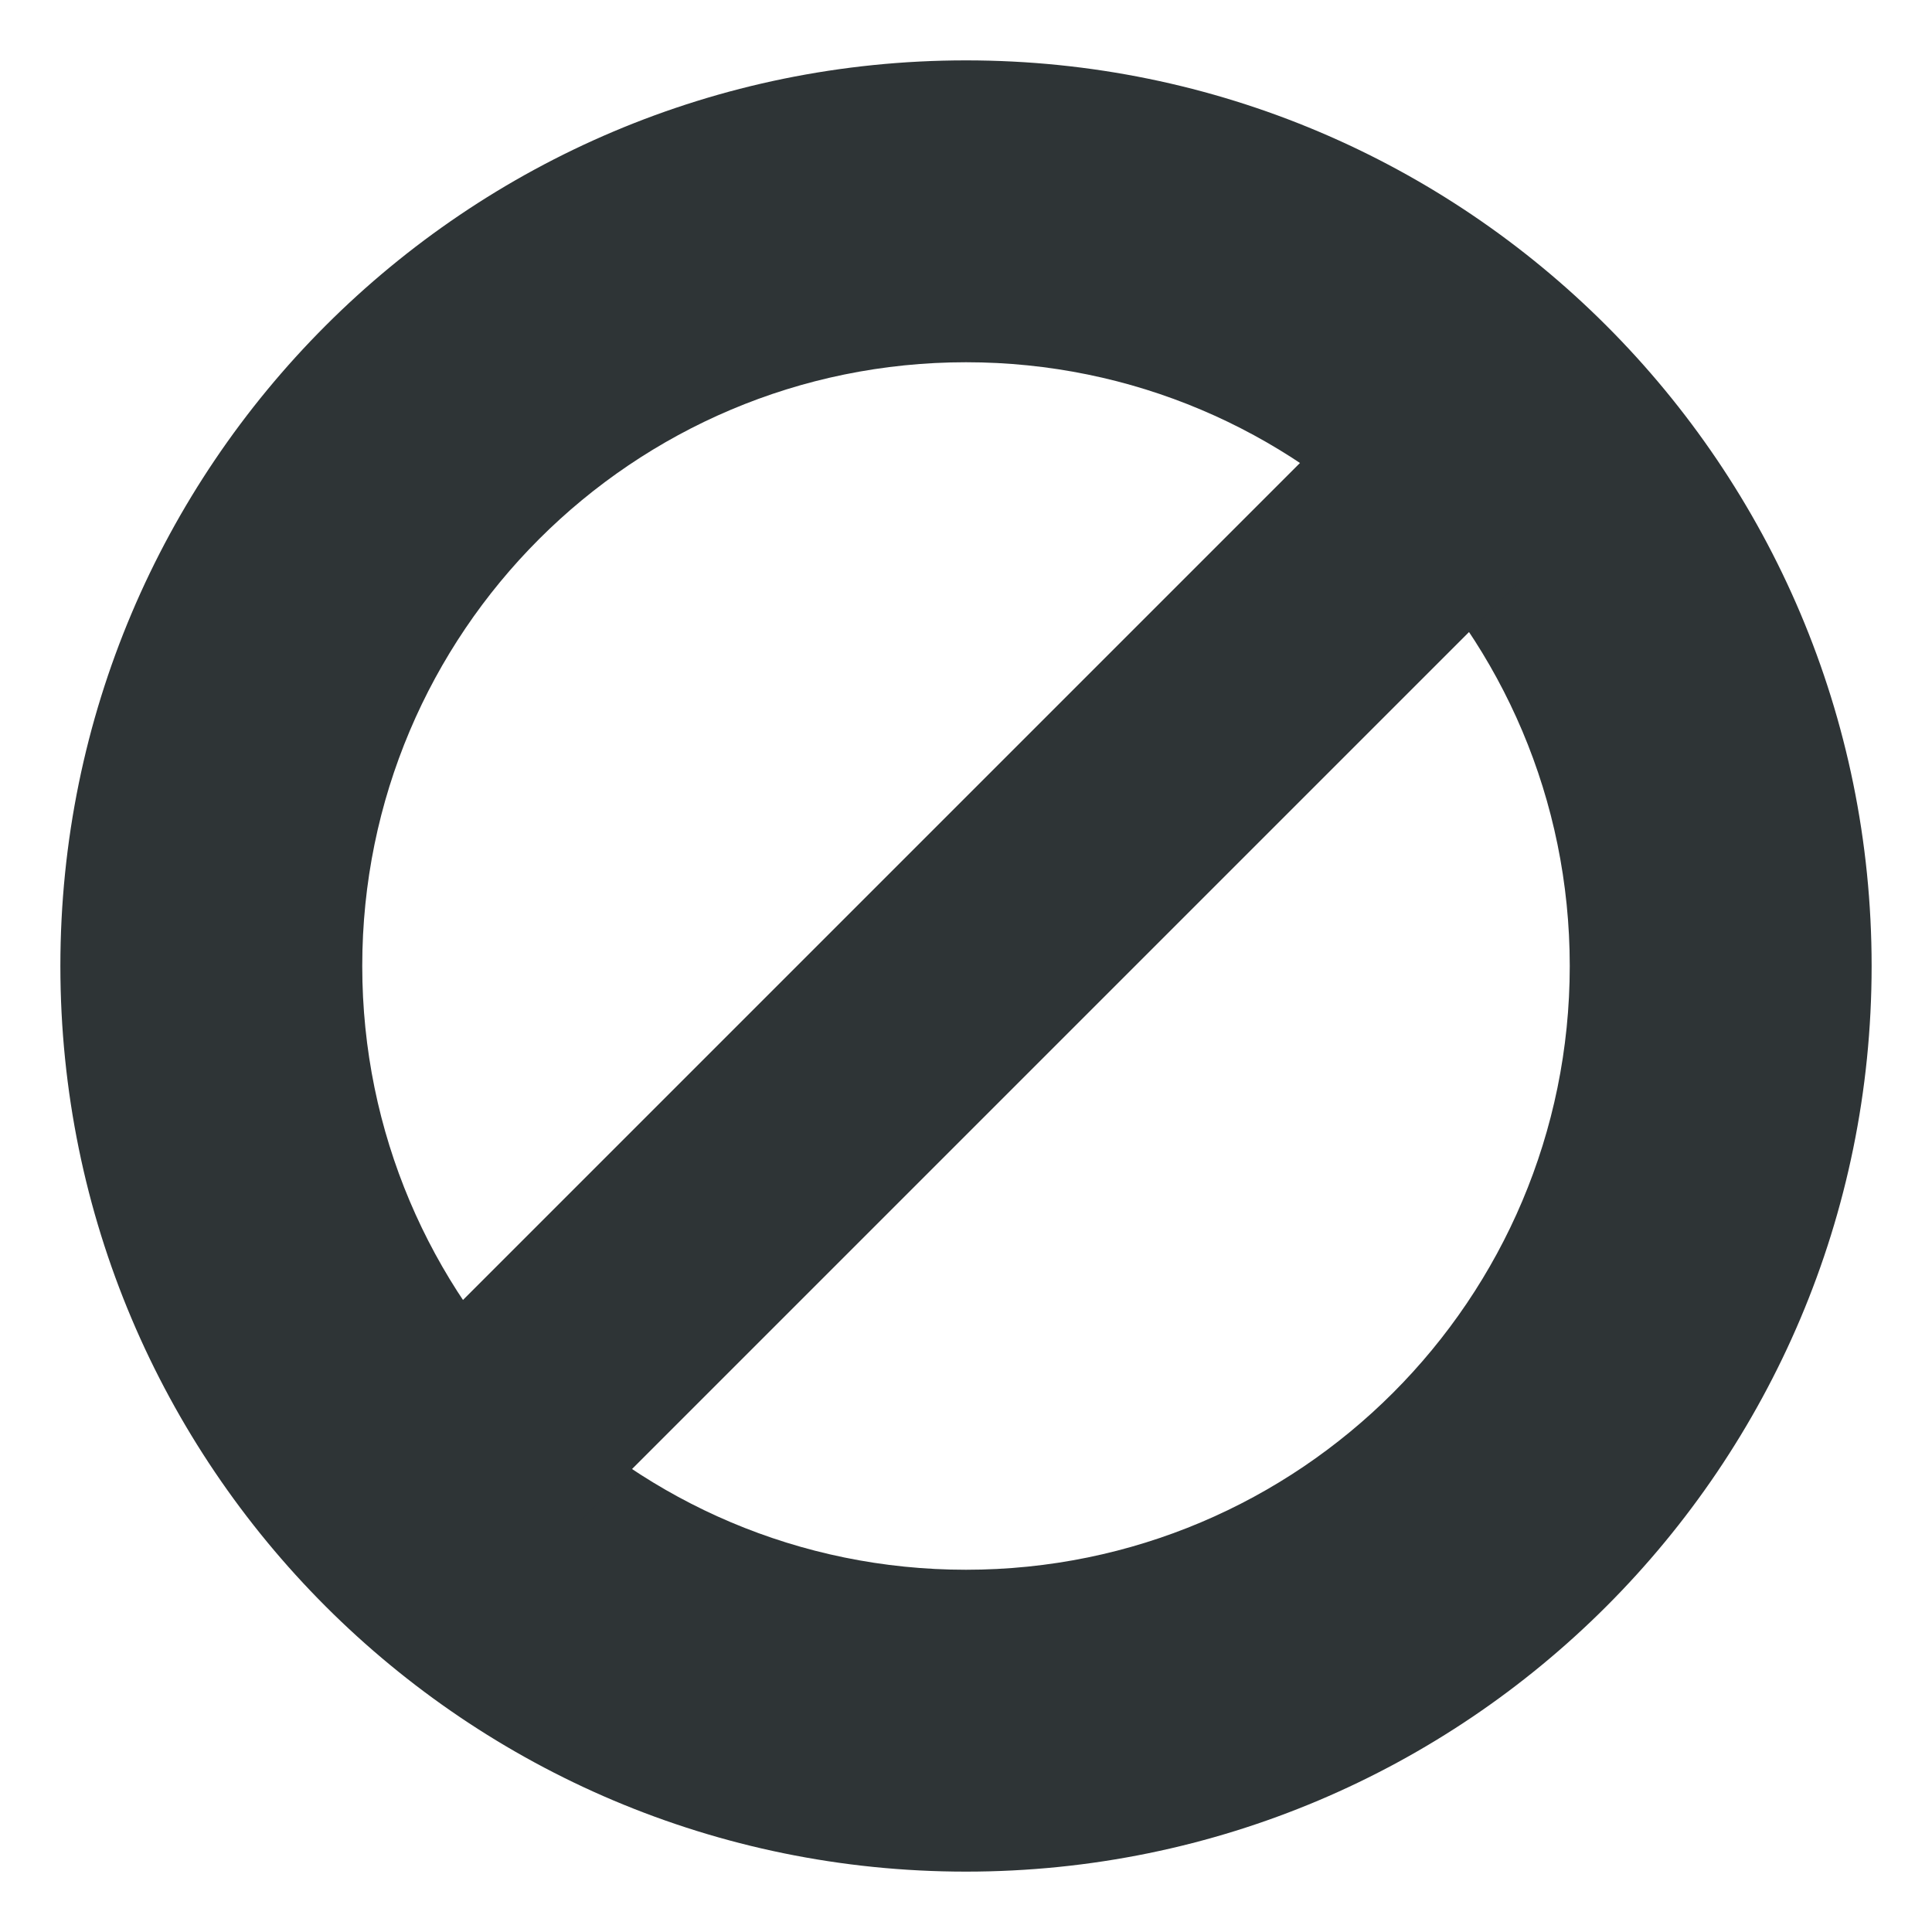
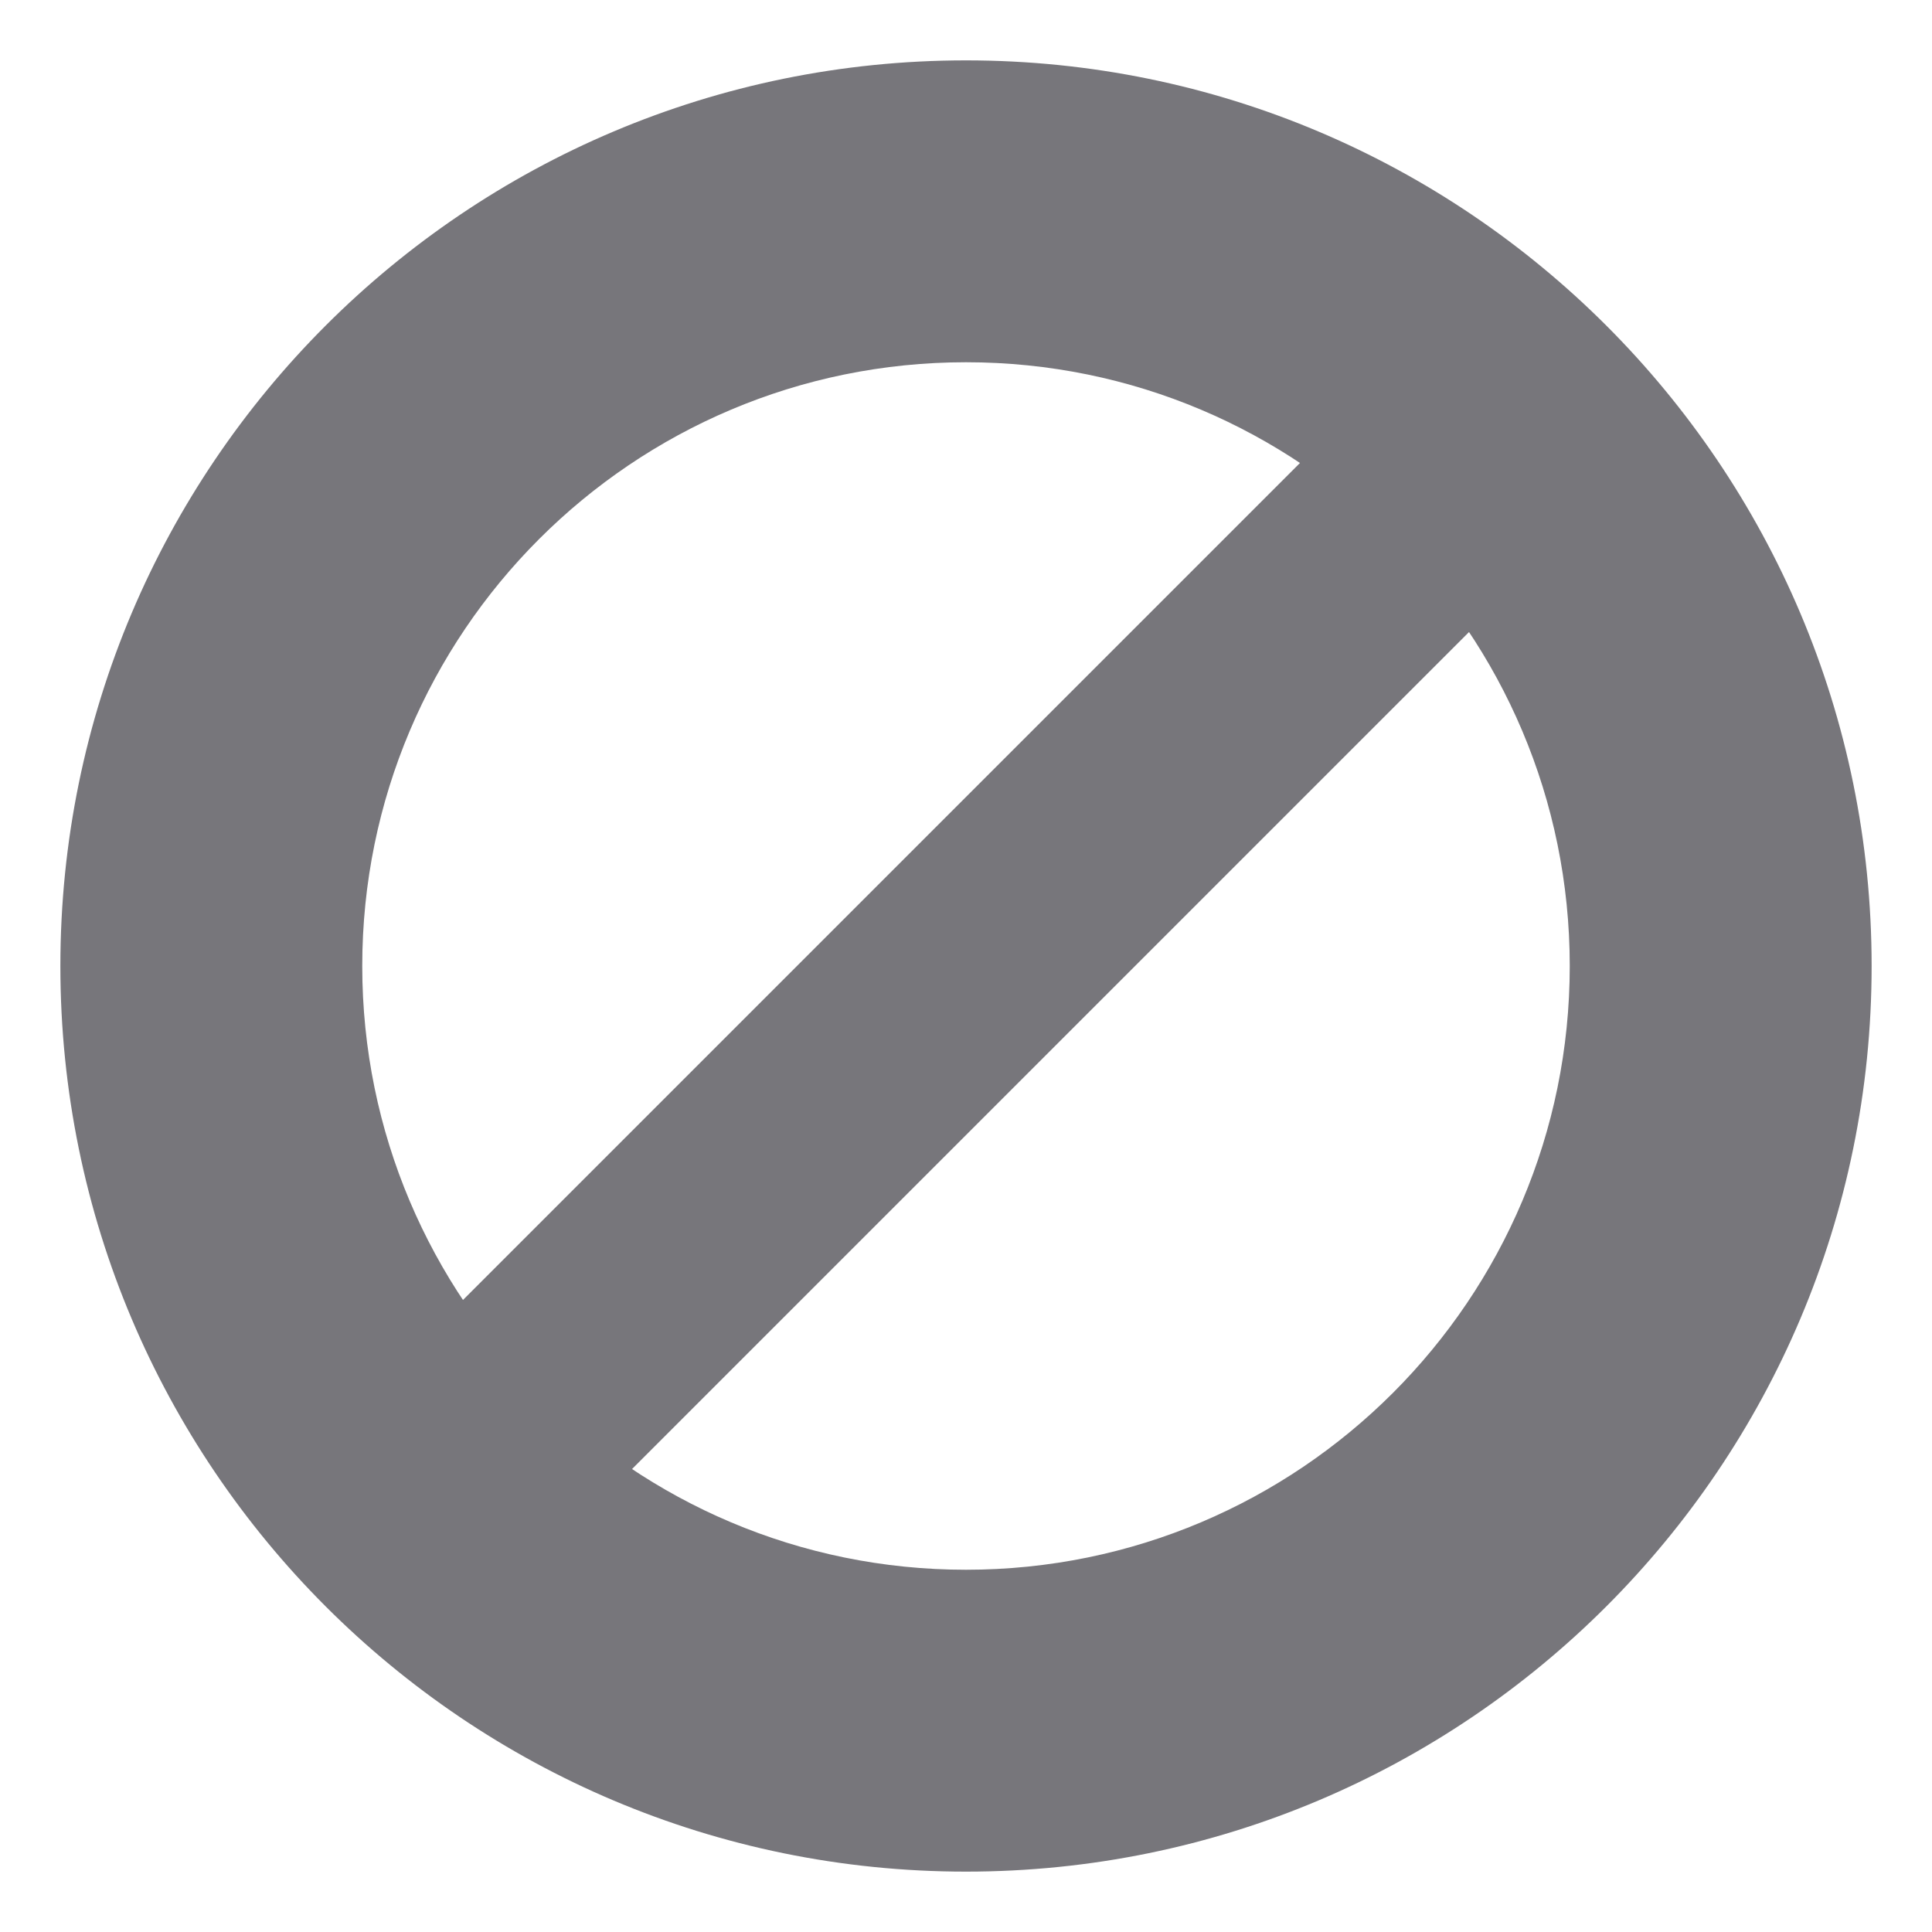
<svg xmlns="http://www.w3.org/2000/svg" width="16" height="16" viewBox="0 0 16 16">
-   <path fill="#2e3436" fill-rule="evenodd" d="M0.5,8 A7.5,7.5 0 1 1 15.5,8 A7.5,7.5 0 1 1 0.5,8 Z M3,8 A5,5 0 1 1 13,8 A5,5 0 1 1 3,8 Z" />
-   <path fill="#2e3436" fill-rule="evenodd" d="M3.4,11.2 L11.2,3.4 L12.6,4.8 L4.8,12.6 Z" />
+   <path fill="#77767b" fill-rule="evenodd" d="M0.5,8 A7.5,7.5 0 1 1 15.5,8 A7.5,7.5 0 1 1 0.5,8 Z M3,8 A5,5 0 1 1 13,8 A5,5 0 1 1 3,8 Z" />
+   <path fill="#77767b" fill-rule="evenodd" d="M3.4,11.2 L11.2,3.4 L12.6,4.8 L4.8,12.6 Z" />
</svg>
